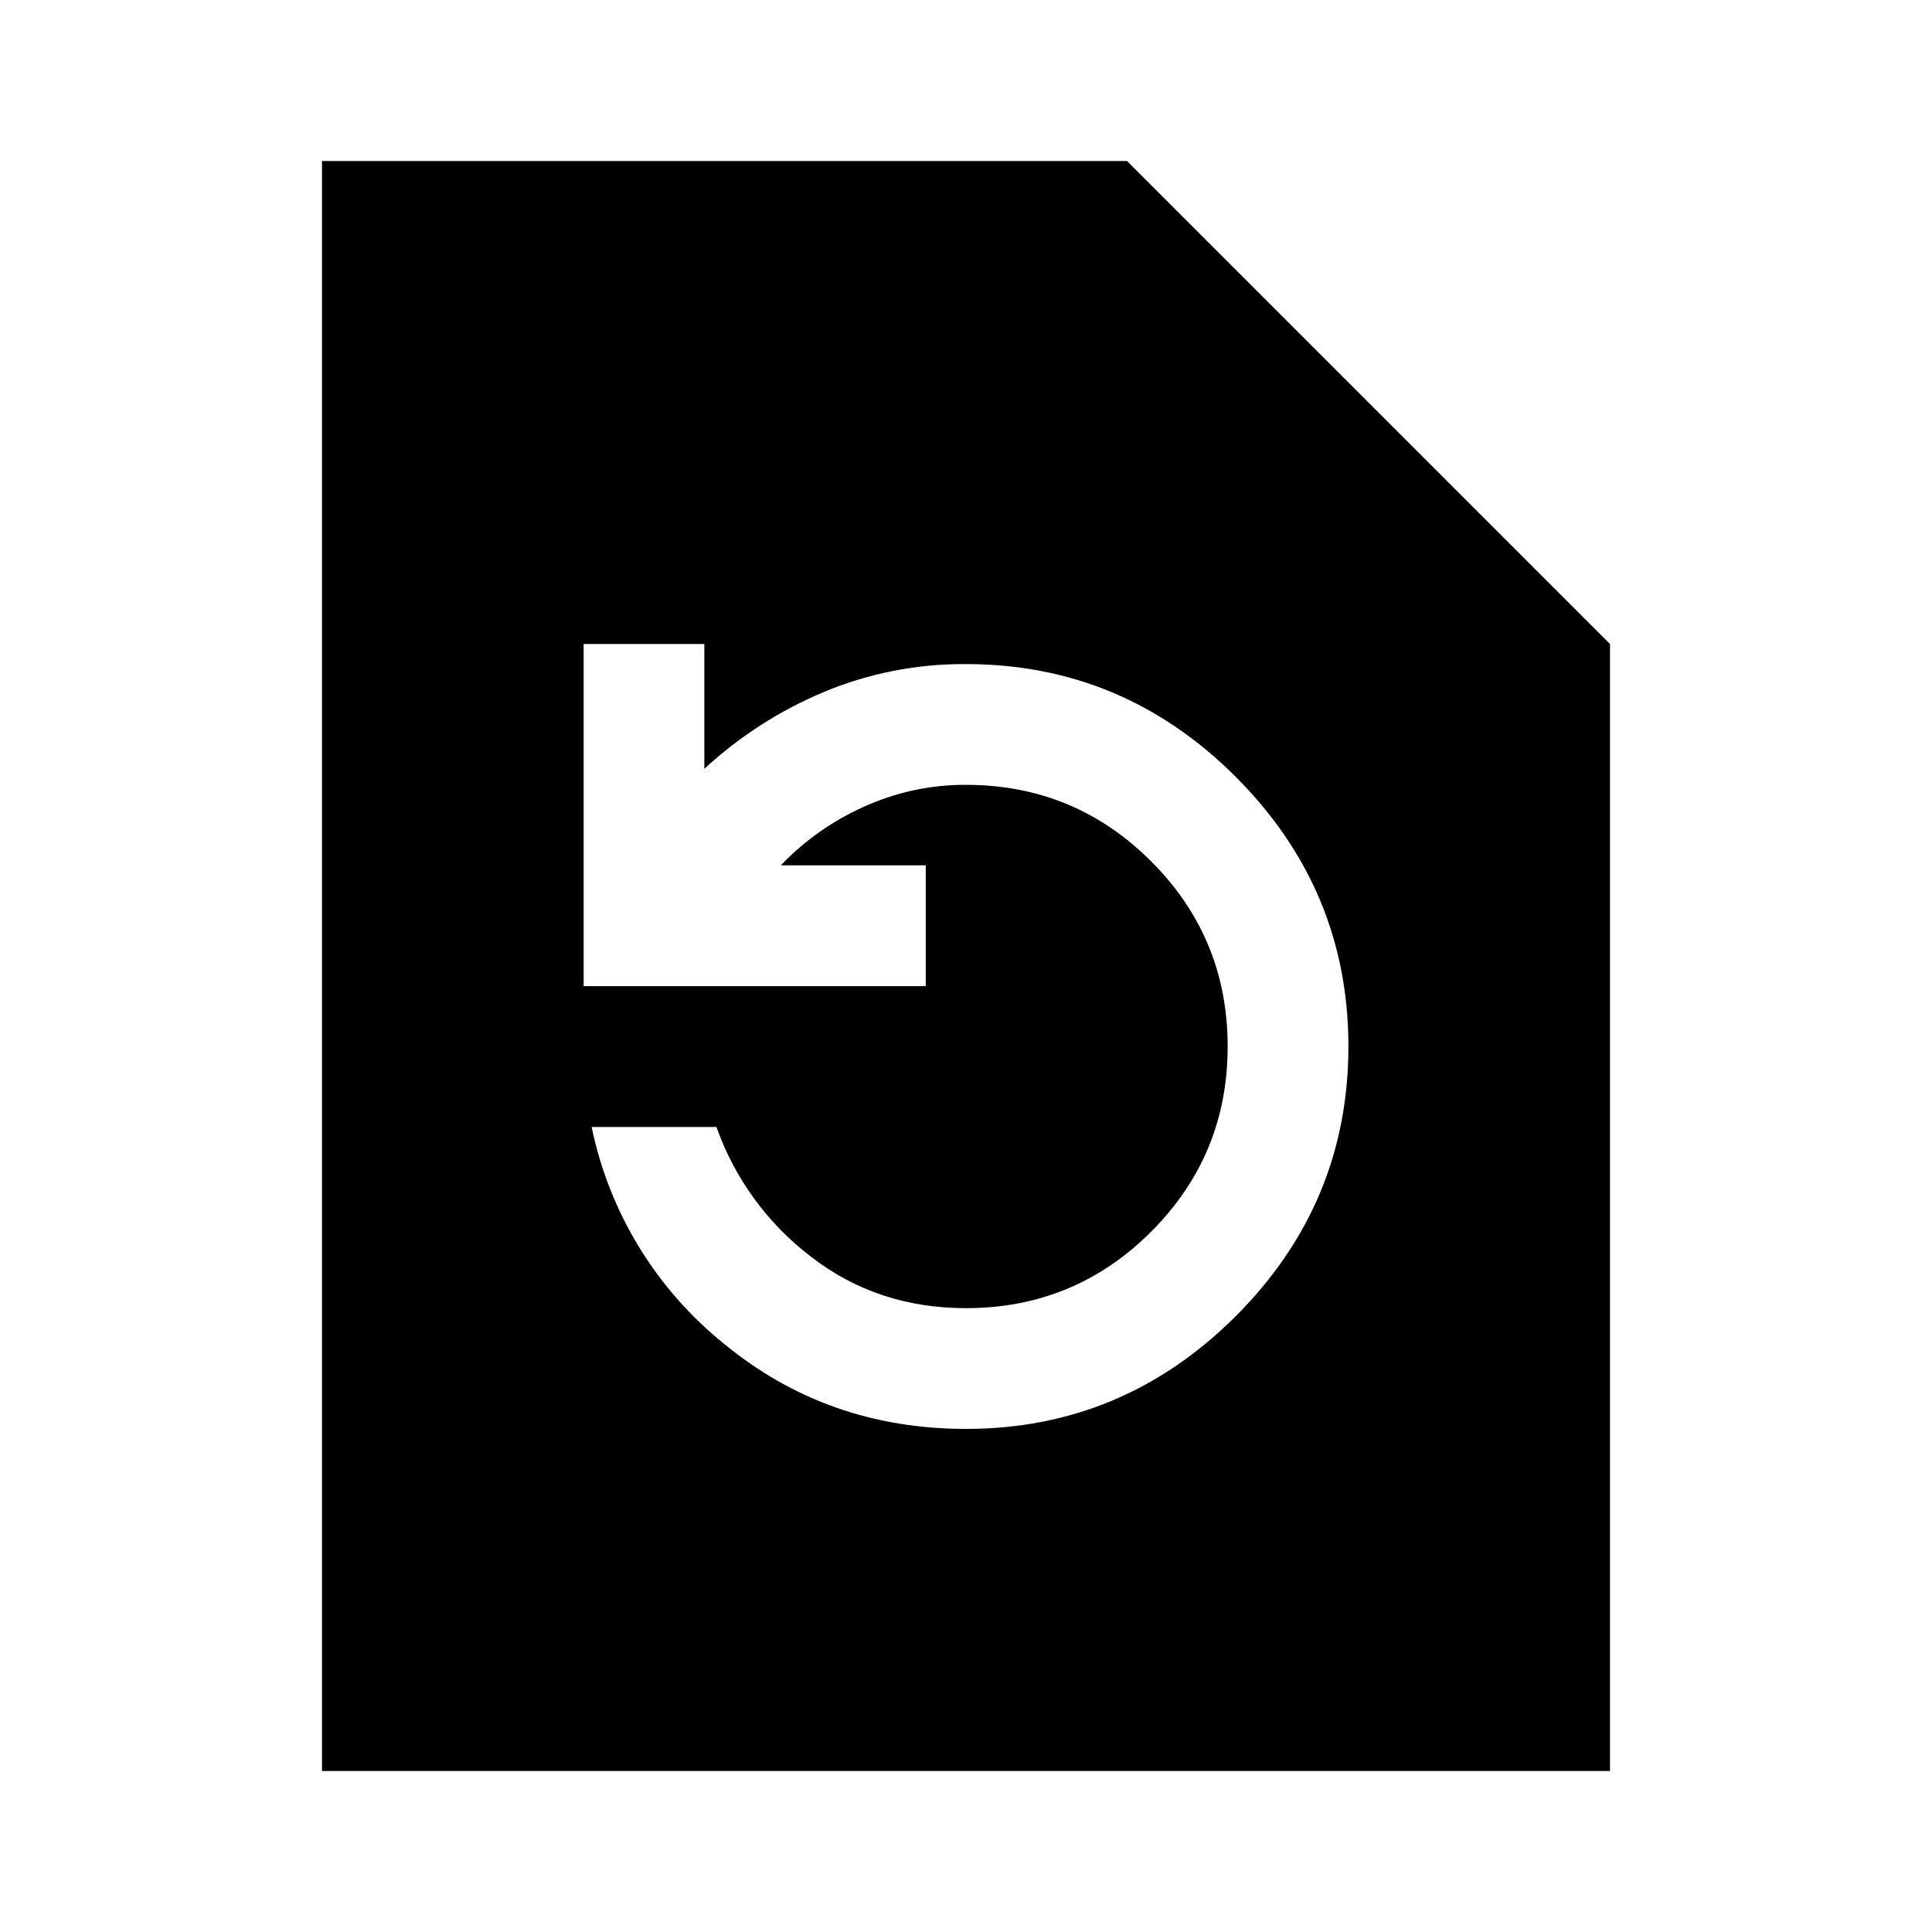
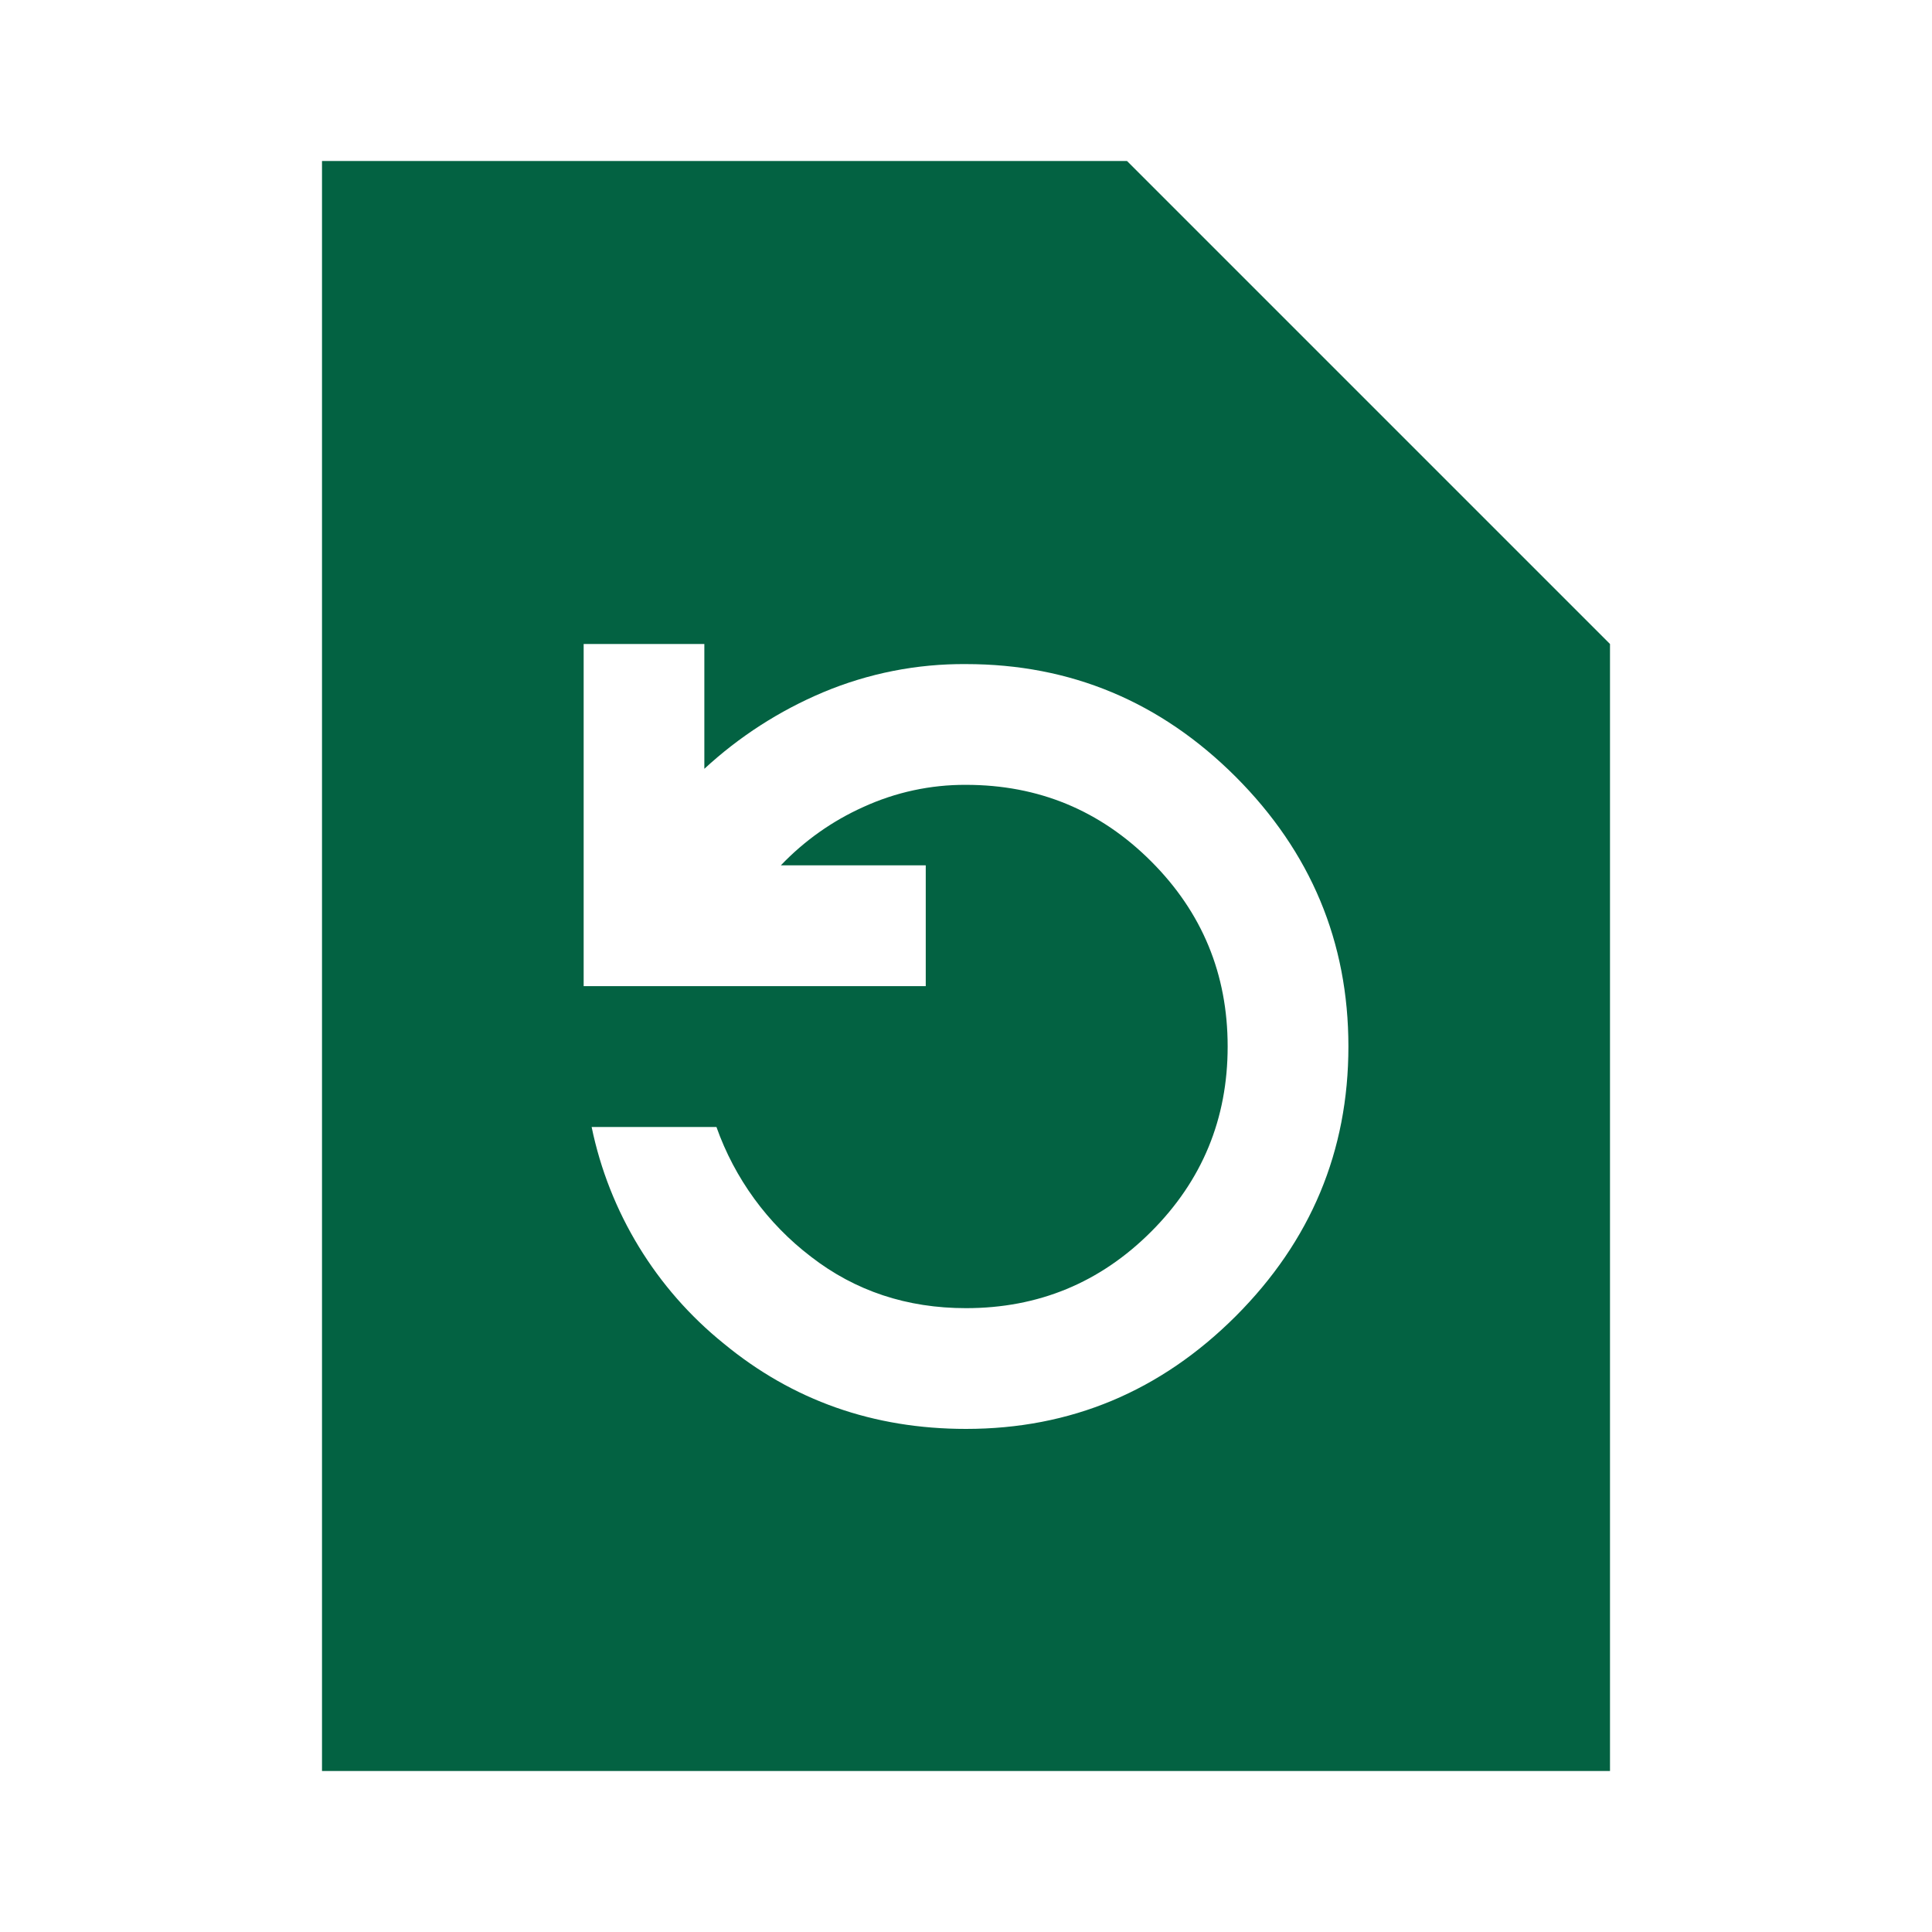
<svg xmlns="http://www.w3.org/2000/svg" width="30" height="30" fill="none" viewBox="0 0 30 30">
-   <path fill="#000" d="M15 22.188c1.625 0 3.02-.584 4.188-1.75 1.166-1.167 1.75-2.563 1.75-4.188 0-1.625-.584-3.02-1.75-4.188-1.167-1.166-2.563-1.75-4.188-1.75a5.62 5.62 0 0 0-2.219.438 6.358 6.358 0 0 0-1.844 1.188V10H9.063v5.313h5.312v-1.876h-2.25a4.077 4.077 0 0 1 1.281-.906A3.78 3.78 0 0 1 15 12.187c1.125 0 2.083.396 2.875 1.188.792.792 1.188 1.75 1.188 2.875s-.396 2.083-1.188 2.875c-.792.792-1.75 1.188-2.875 1.188-.917 0-1.719-.266-2.406-.798a4.366 4.366 0 0 1-1.469-2.015H9.187a5.834 5.834 0 0 0 2.048 3.36c1.073.886 2.328 1.328 3.765 1.328ZM5 27.5v-25h12.5L25 10v17.5H5Z" />
+   <path fill="#036242" d="M15 22.188c1.625 0 3.02-.584 4.188-1.75 1.166-1.167 1.75-2.563 1.75-4.188 0-1.625-.584-3.02-1.75-4.188-1.167-1.166-2.563-1.75-4.188-1.75a5.62 5.62 0 0 0-2.219.438 6.358 6.358 0 0 0-1.844 1.188V10H9.063v5.313h5.312v-1.876h-2.25a4.077 4.077 0 0 1 1.281-.906A3.78 3.78 0 0 1 15 12.187c1.125 0 2.083.396 2.875 1.188.792.792 1.188 1.75 1.188 2.875s-.396 2.083-1.188 2.875c-.792.792-1.75 1.188-2.875 1.188-.917 0-1.719-.266-2.406-.798a4.366 4.366 0 0 1-1.469-2.015H9.187a5.834 5.834 0 0 0 2.048 3.36c1.073.886 2.328 1.328 3.765 1.328ZM5 27.5v-25h12.5L25 10v17.5H5Z" />
</svg>
